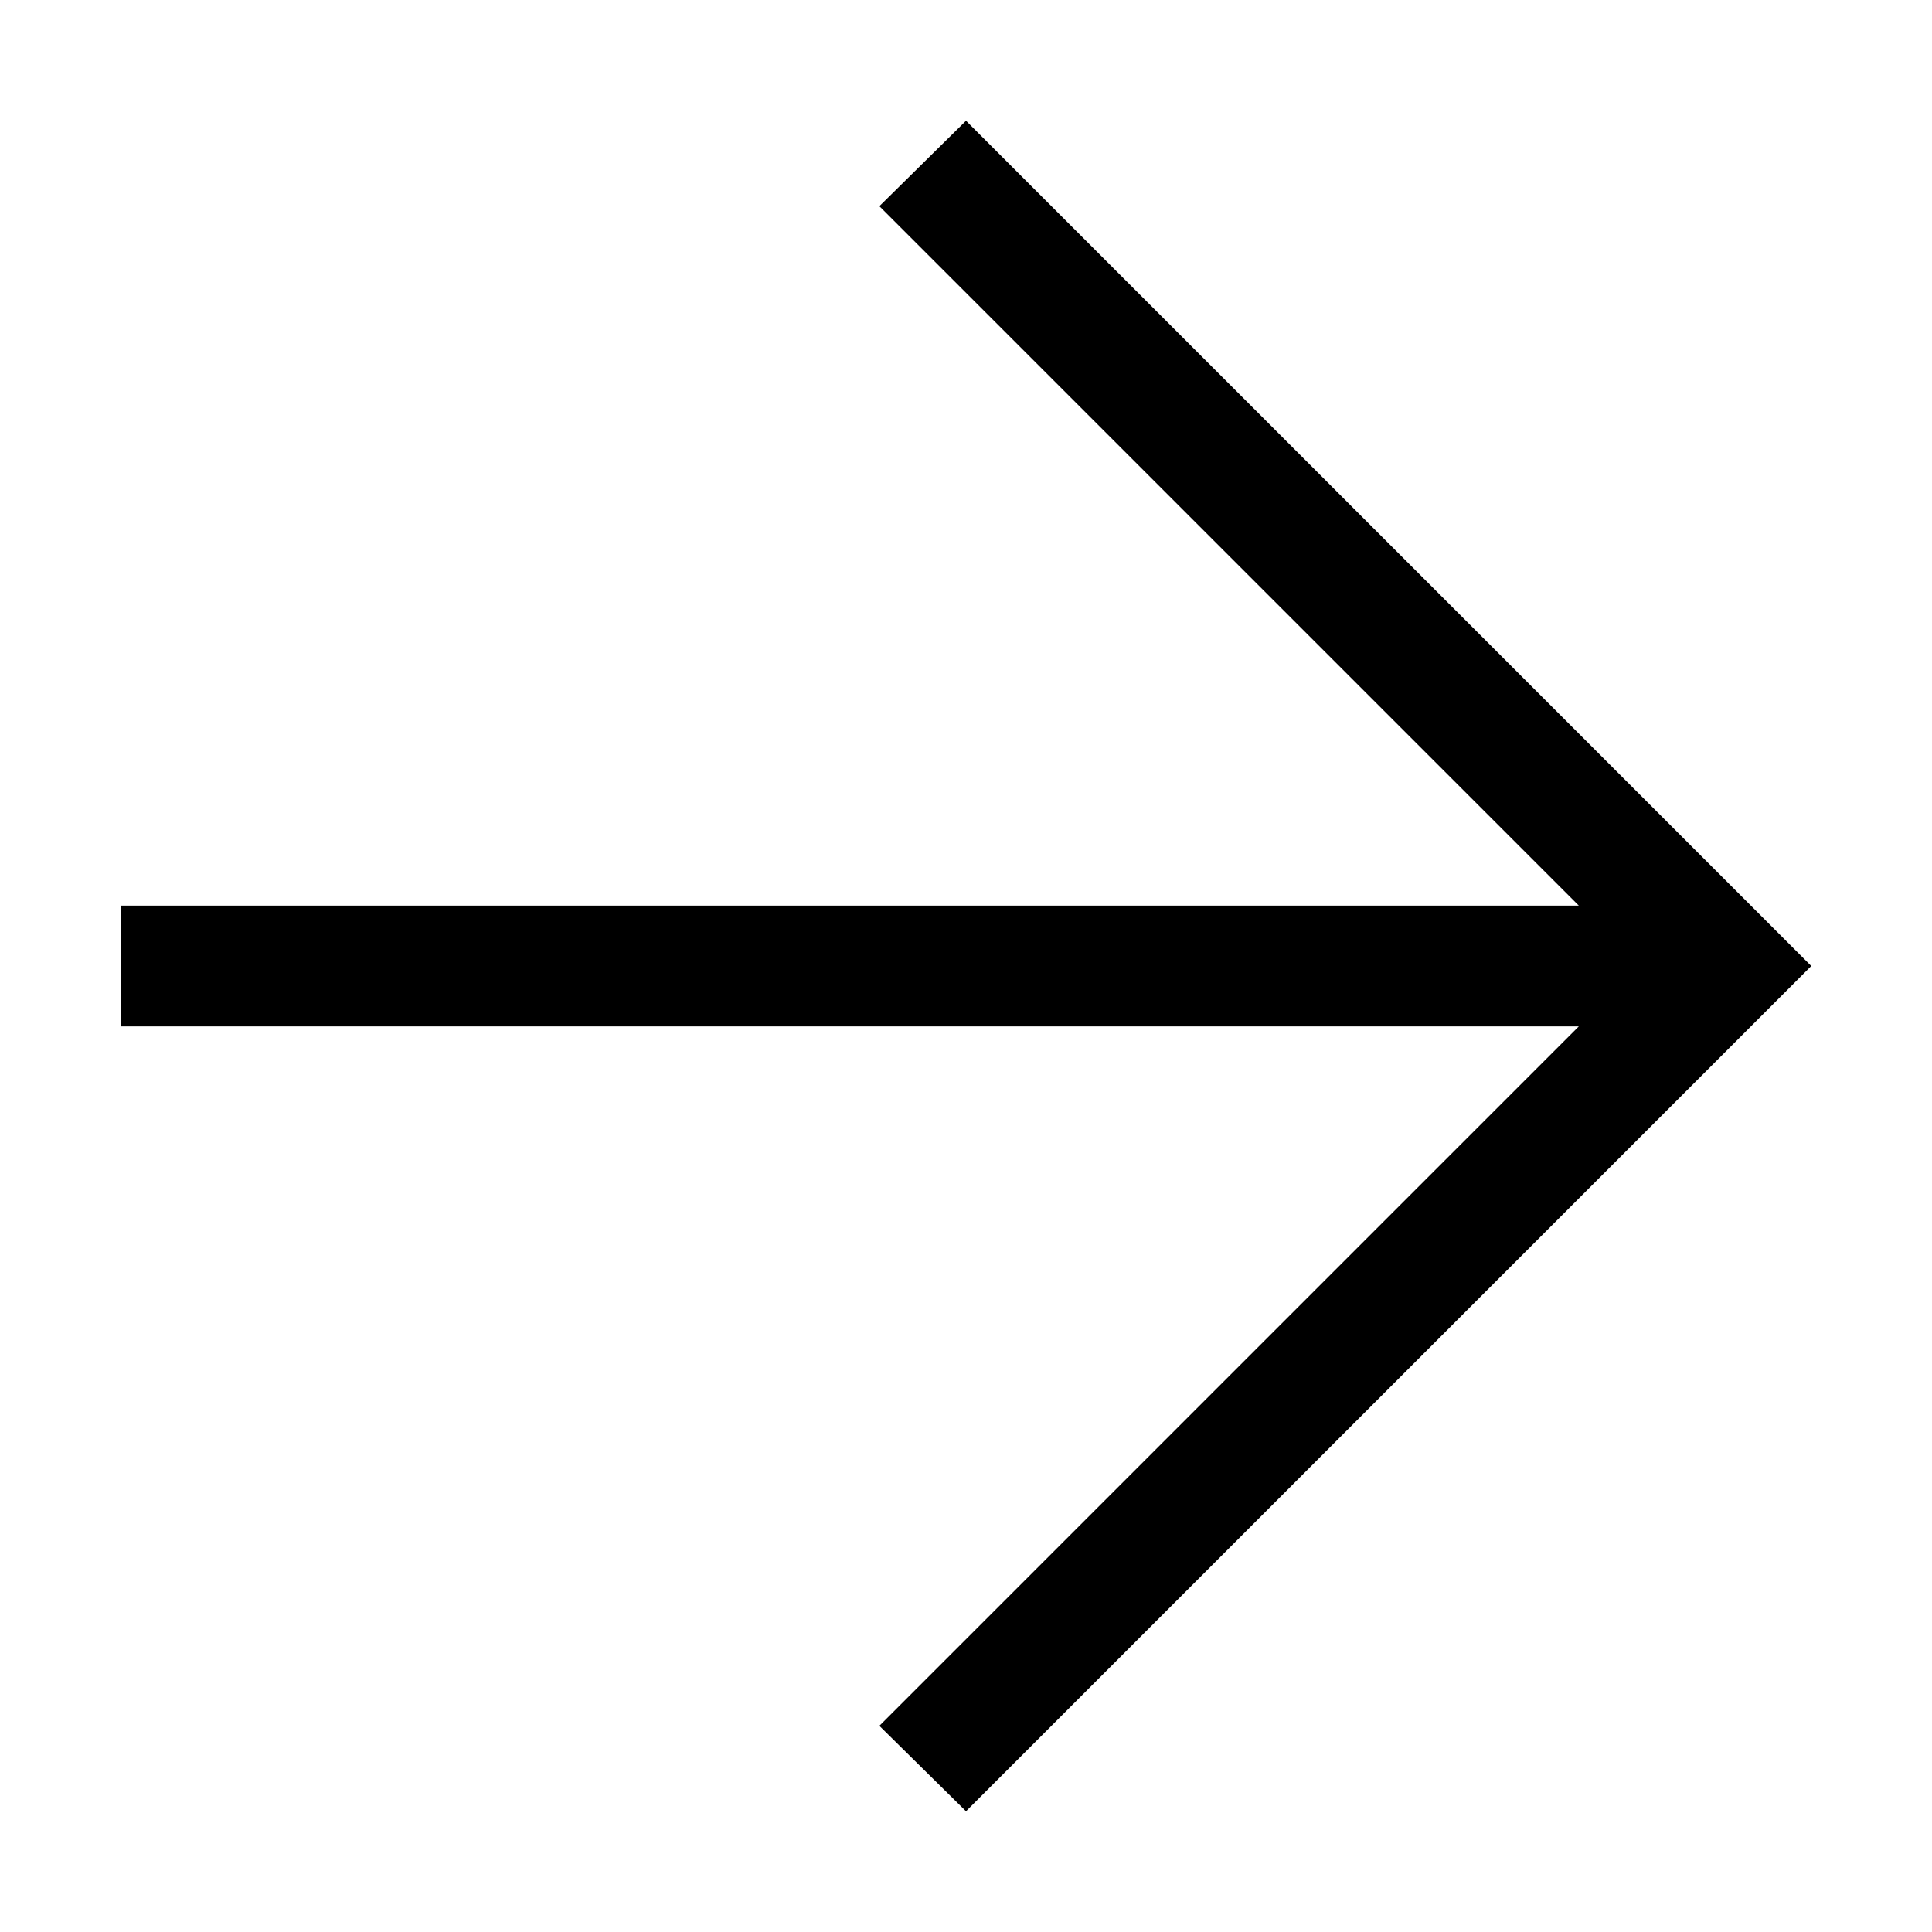
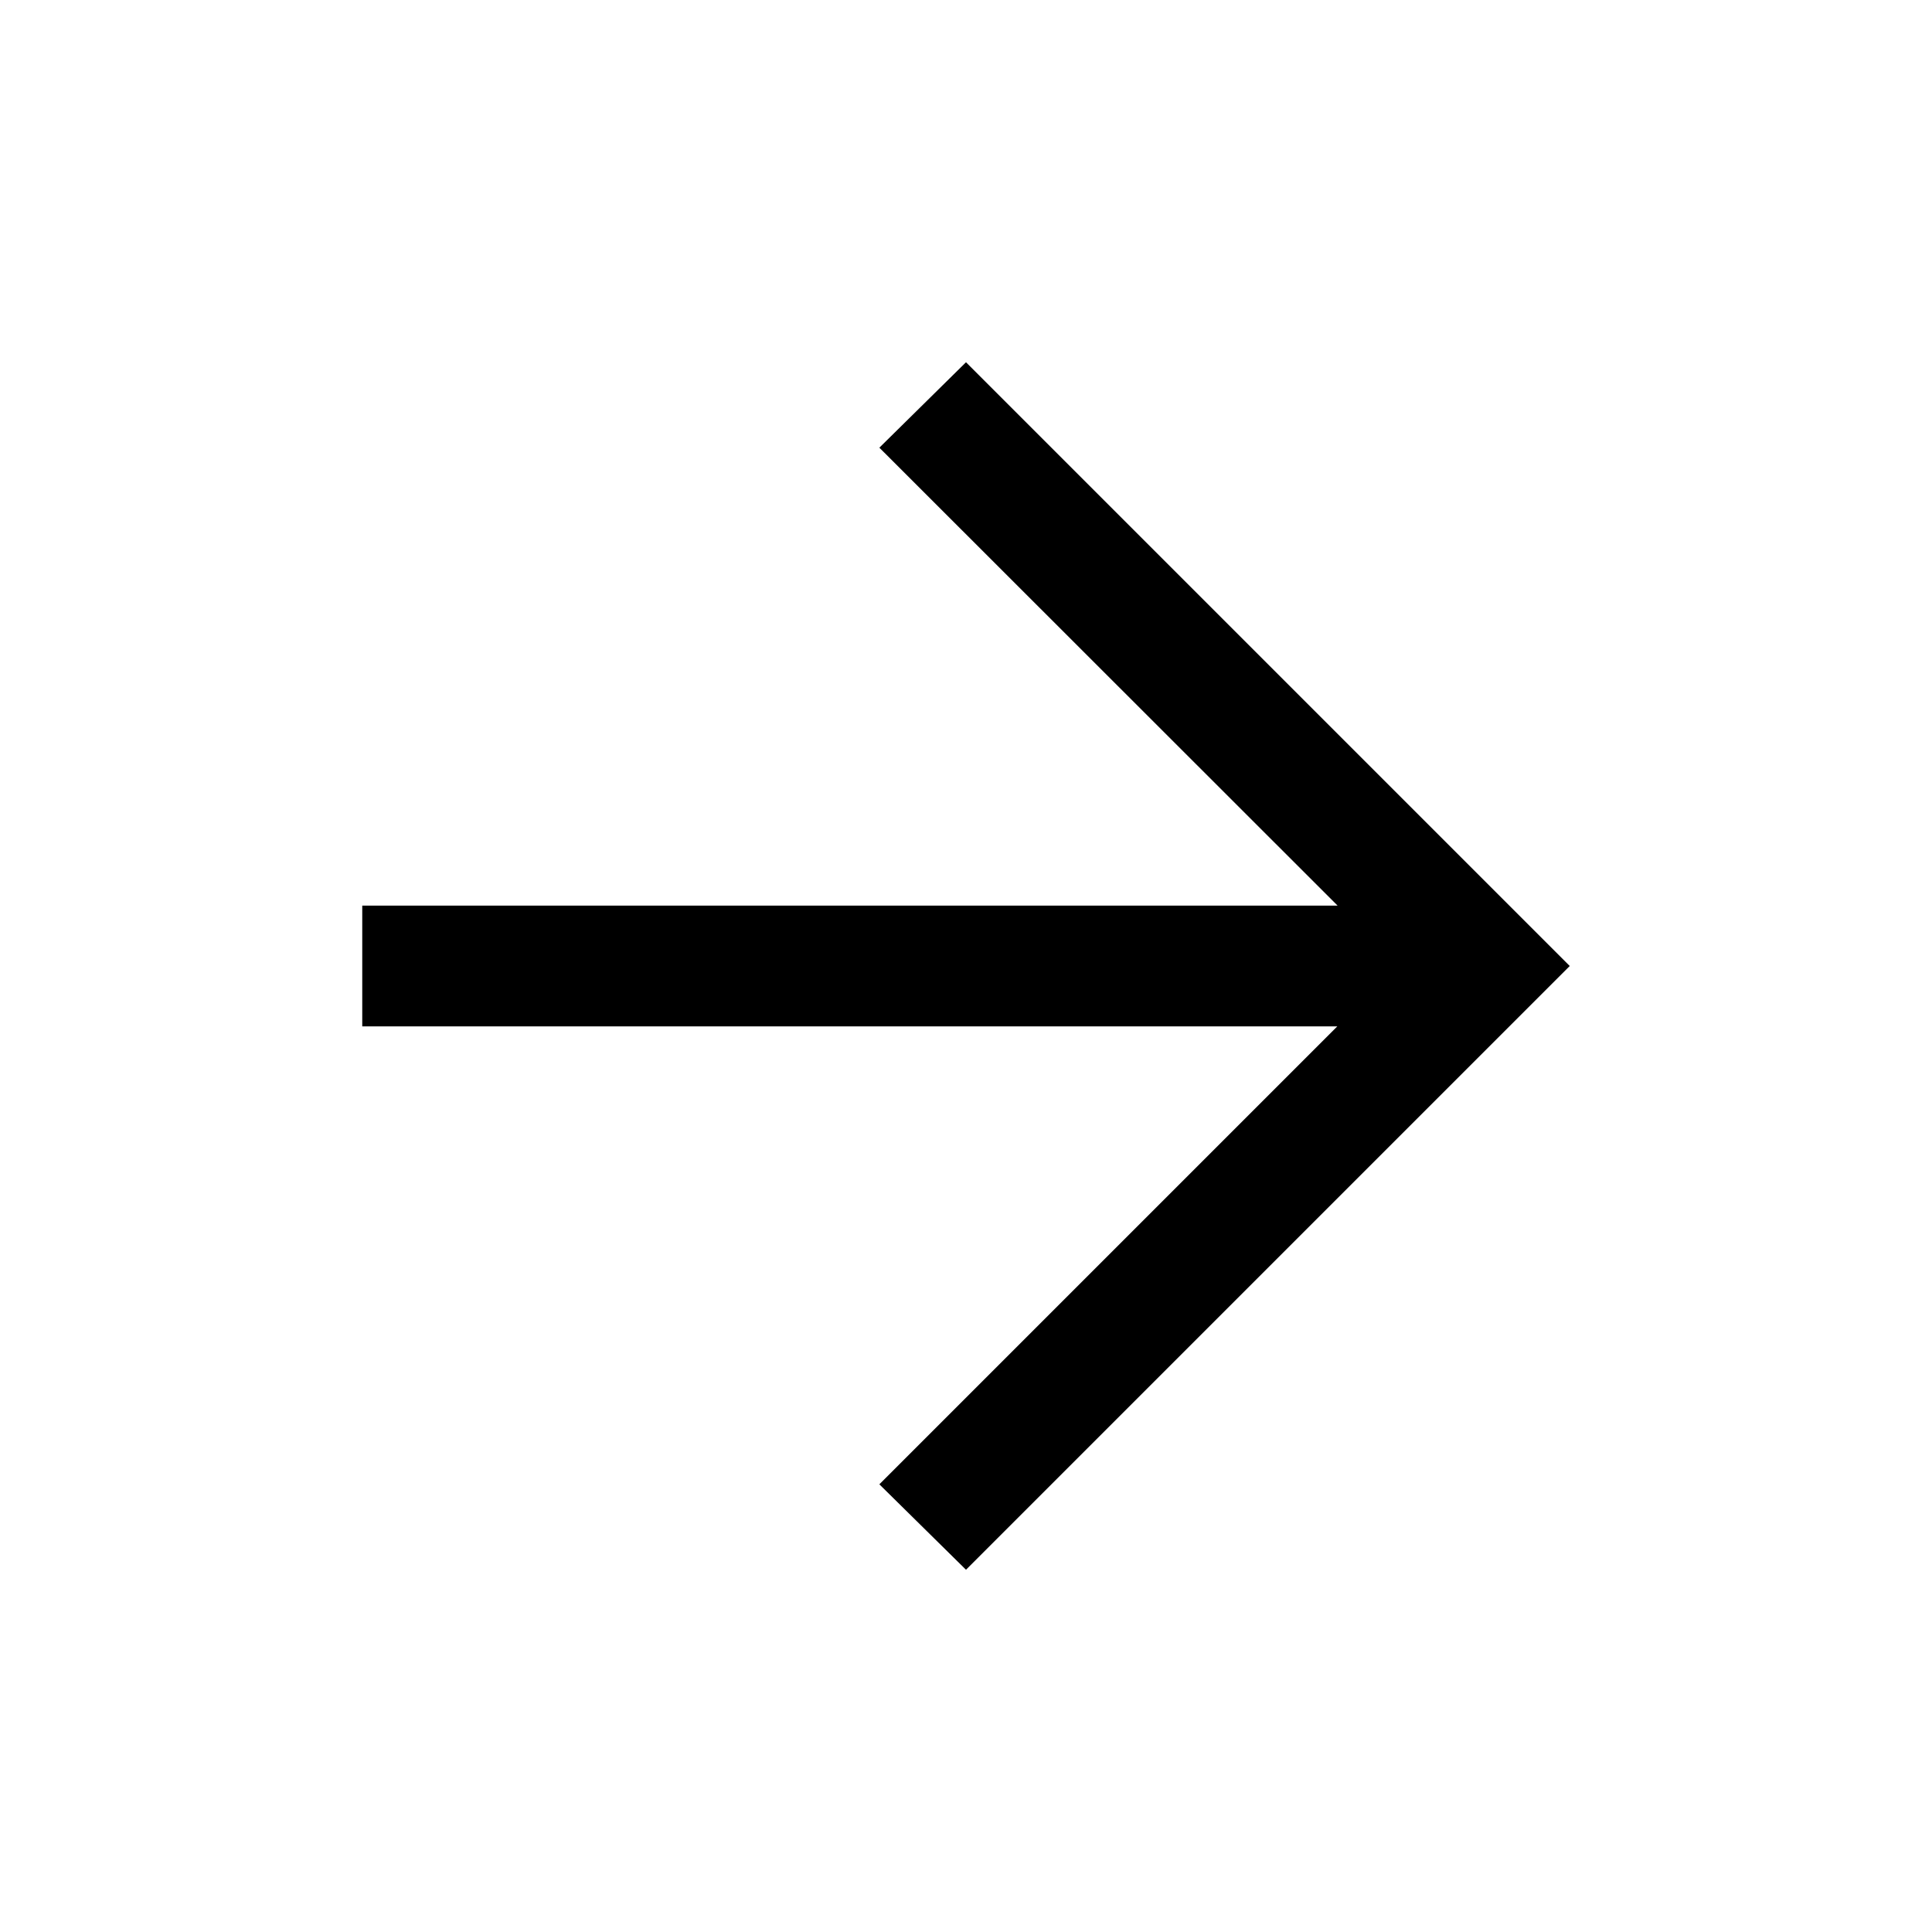
<svg xmlns="http://www.w3.org/2000/svg" width="64px" height="64px" viewBox="0 0 64 64" version="1.1">
-   <polygon fill="#000000" points="29.13 6.83 32 4 60 32 32 60 29.13 57.17 52.3 34 4 34 4 30 52.3 30" />
+   <polygon fill="#000000" points="29.13 14.83 32 12 52 32 51.85 32.15 32 52 29.13 49.17 44.3 34 12 34 12 30 44.31 30" />
</svg>
